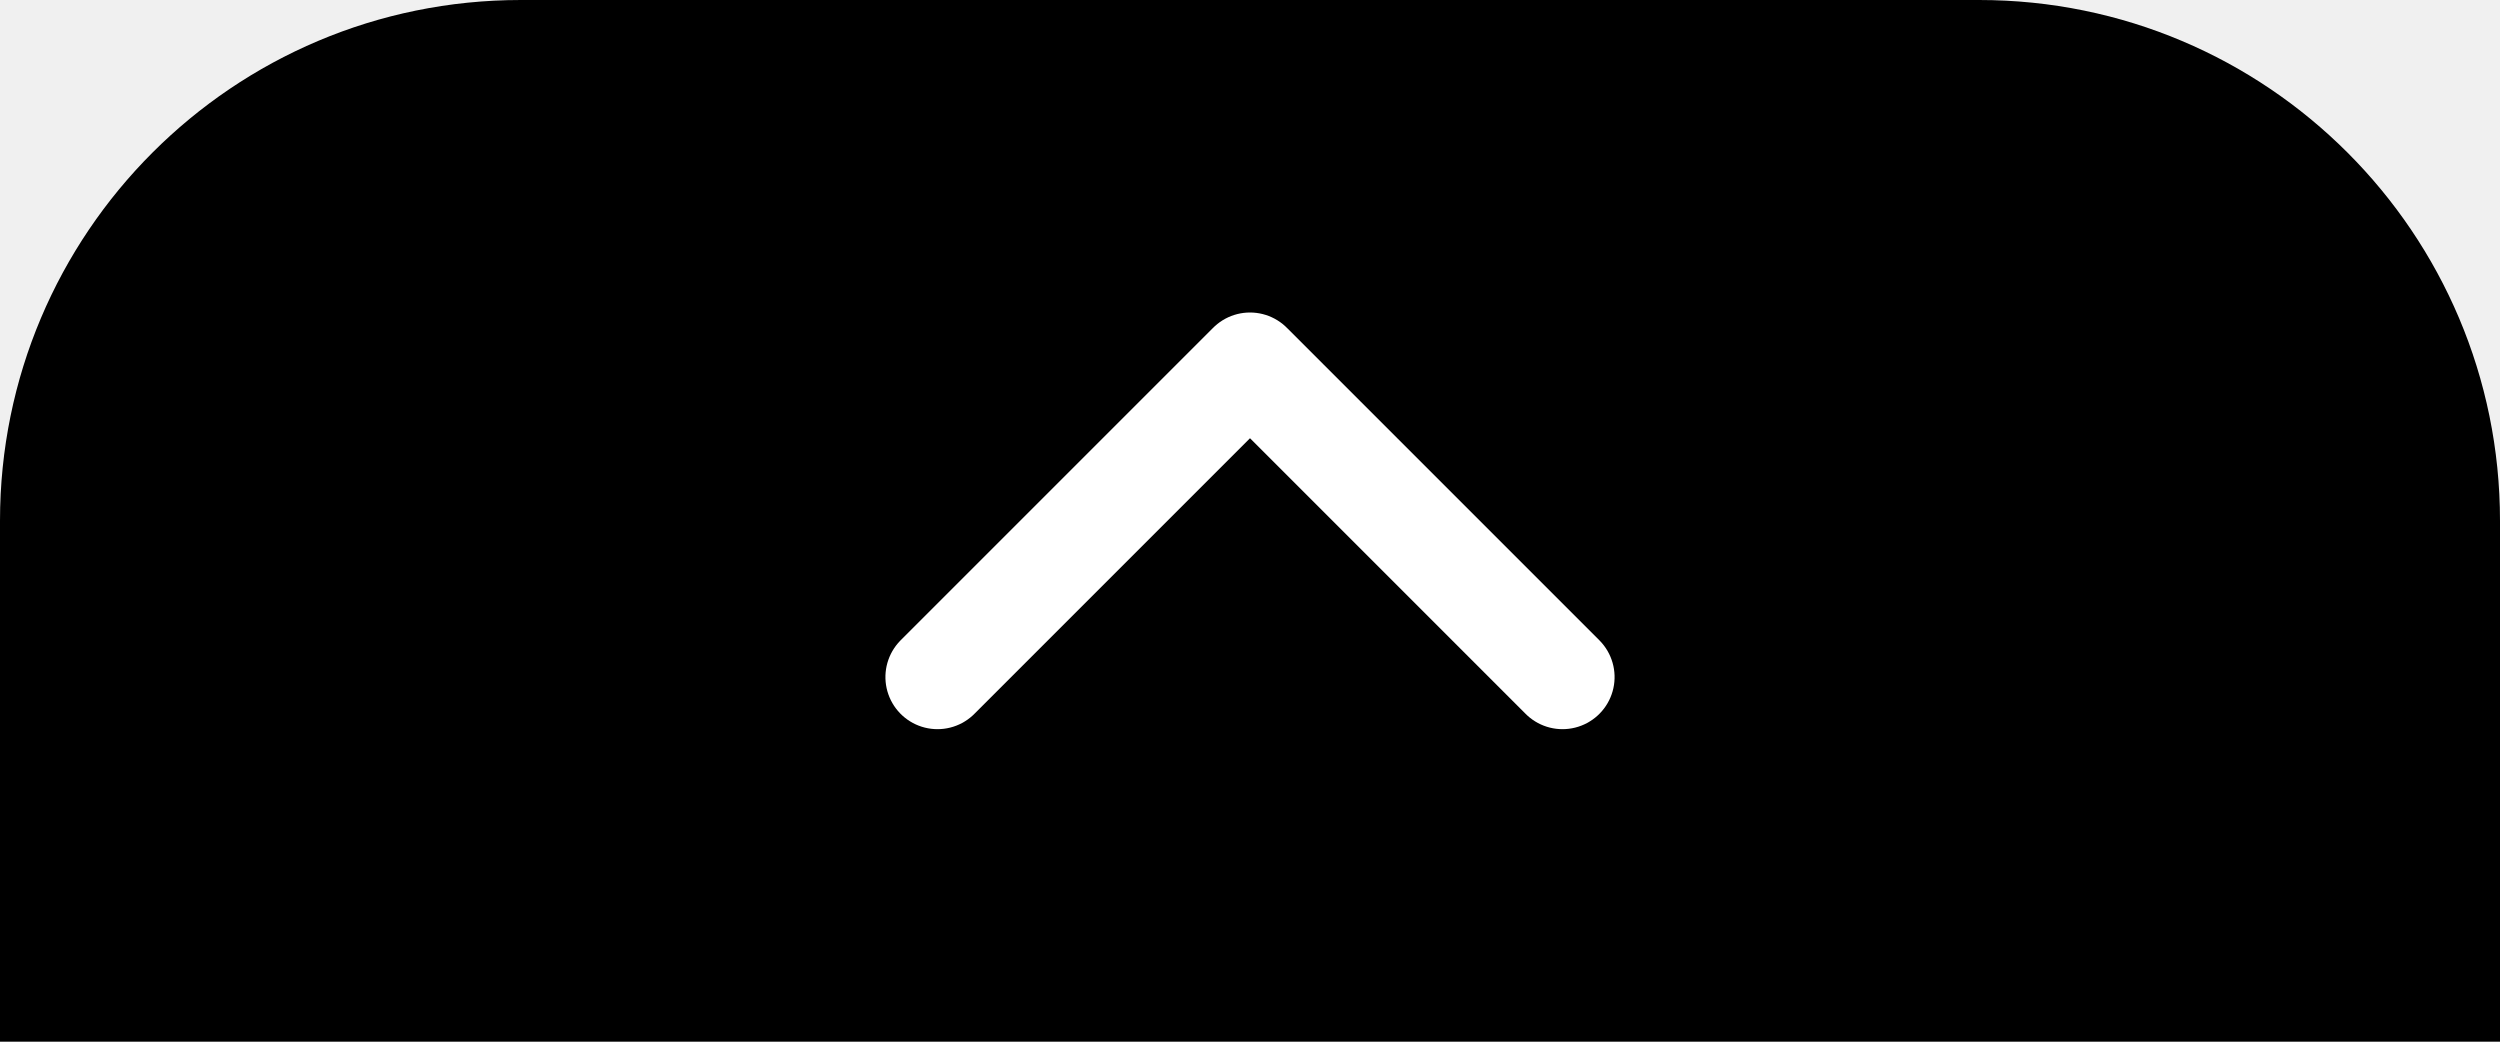
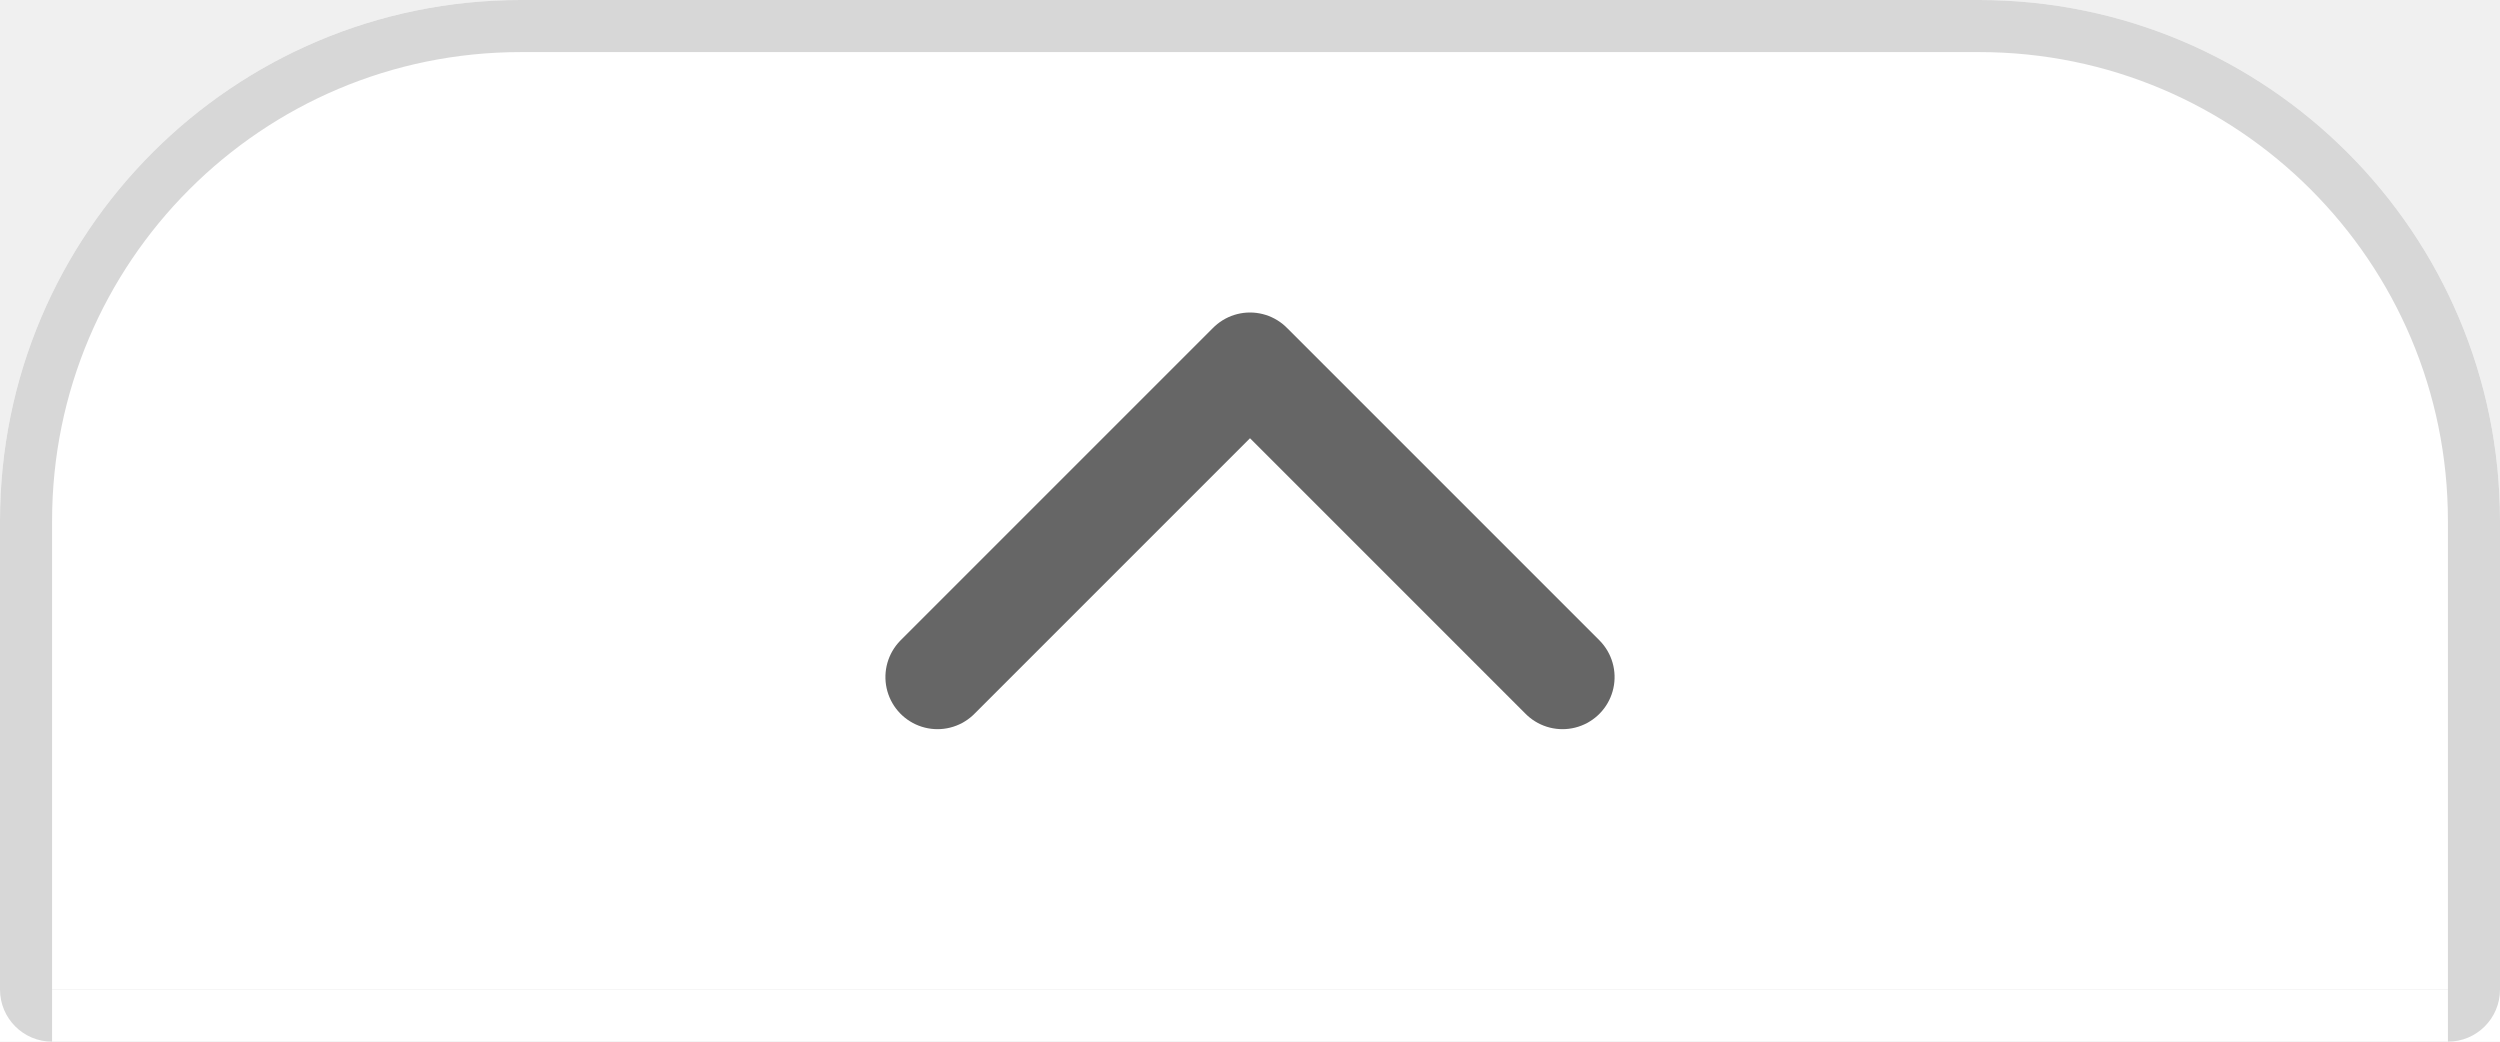
<svg xmlns="http://www.w3.org/2000/svg" id="btn_mo_option_unfold" width="48" height="20" viewBox="0 0 48 20">
-   <path id="btn" d="M10,0H38A10,10,0,0,1,48,10V20a0,0,0,0,1,0,0H0a0,0,0,0,1,0,0V10A10,10,0,0,1,10,0Z" />
-   <g id="ic_mo_arrow_unfold_big__ff" data-name="ic_mo_arrow_unfold_big_#ff" transform="translate(15 1)">
+   <g id="btn" fill="#fff" stroke="#d7d7d7" stroke-width="1">
+     <path d="M10,0H38A10,10,0,0,1,48,10V20a0,0,0,0,1,0,0H0a0,0,0,0,1,0,0V10A10,10,0,0,1,10,0Z" stroke="none" />
+     <path d="M10,.5H38A9.5,9.5,0,0,1,47.5,10v9a.5.5,0,0,1-.5.5H1A.5.5,0,0,1,.5,19V10A9.5,9.5,0,0,1,10,.5Z" fill="none" />
+   </g>
+   <g id="ic_mo_arrow_closed_big__66" data-name="ic_mo_arrow_closed_big_#66" transform="translate(15 1)">
    <rect id="area" width="18" height="18" fill="none" />
-     <path id="arrow" d="M0,12,6,6,0,0" transform="translate(3 12) rotate(-90)" fill="none" stroke="#fff" stroke-linecap="round" stroke-linejoin="round" stroke-width="2" />
+     <path id="arrow" d="M0,12,6,6,0,0" transform="translate(3 12) rotate(-90)" fill="none" stroke="#666" stroke-linecap="round" stroke-linejoin="round" stroke-width="2" />
  </g>
+   <rect id="line" width="46" height="1" transform="translate(1 19)" fill="#fff" />
</svg>
